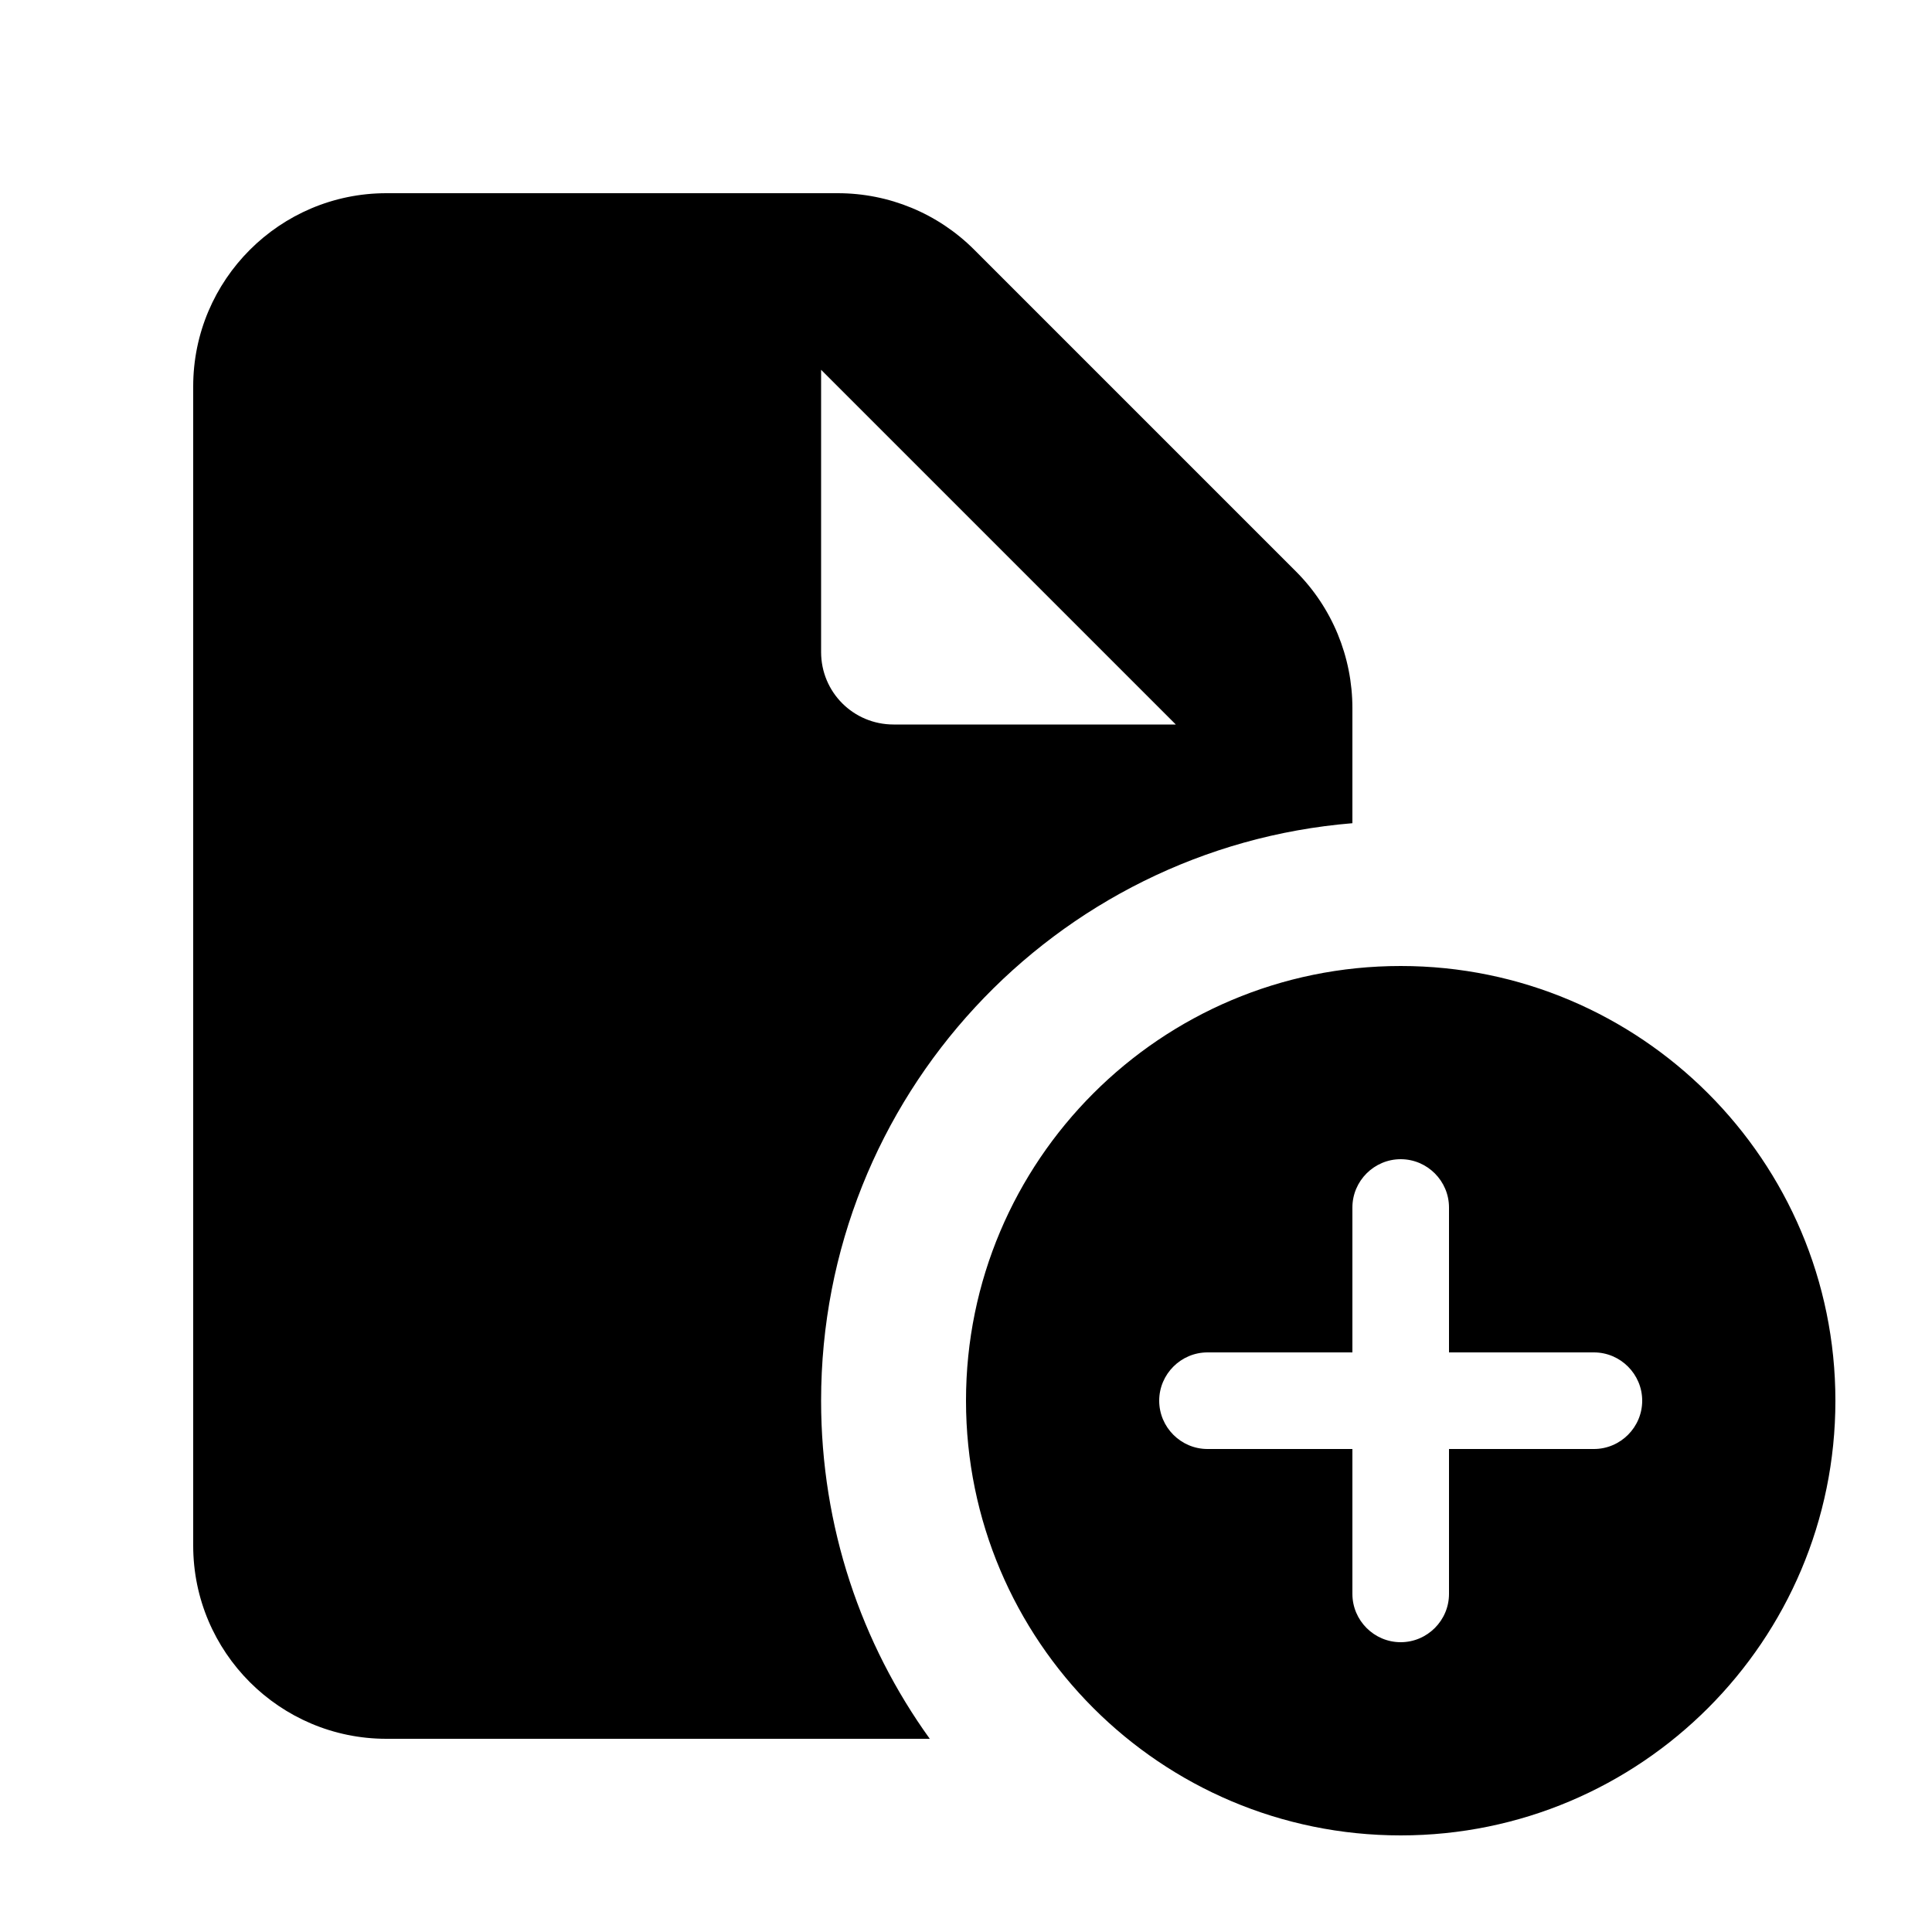
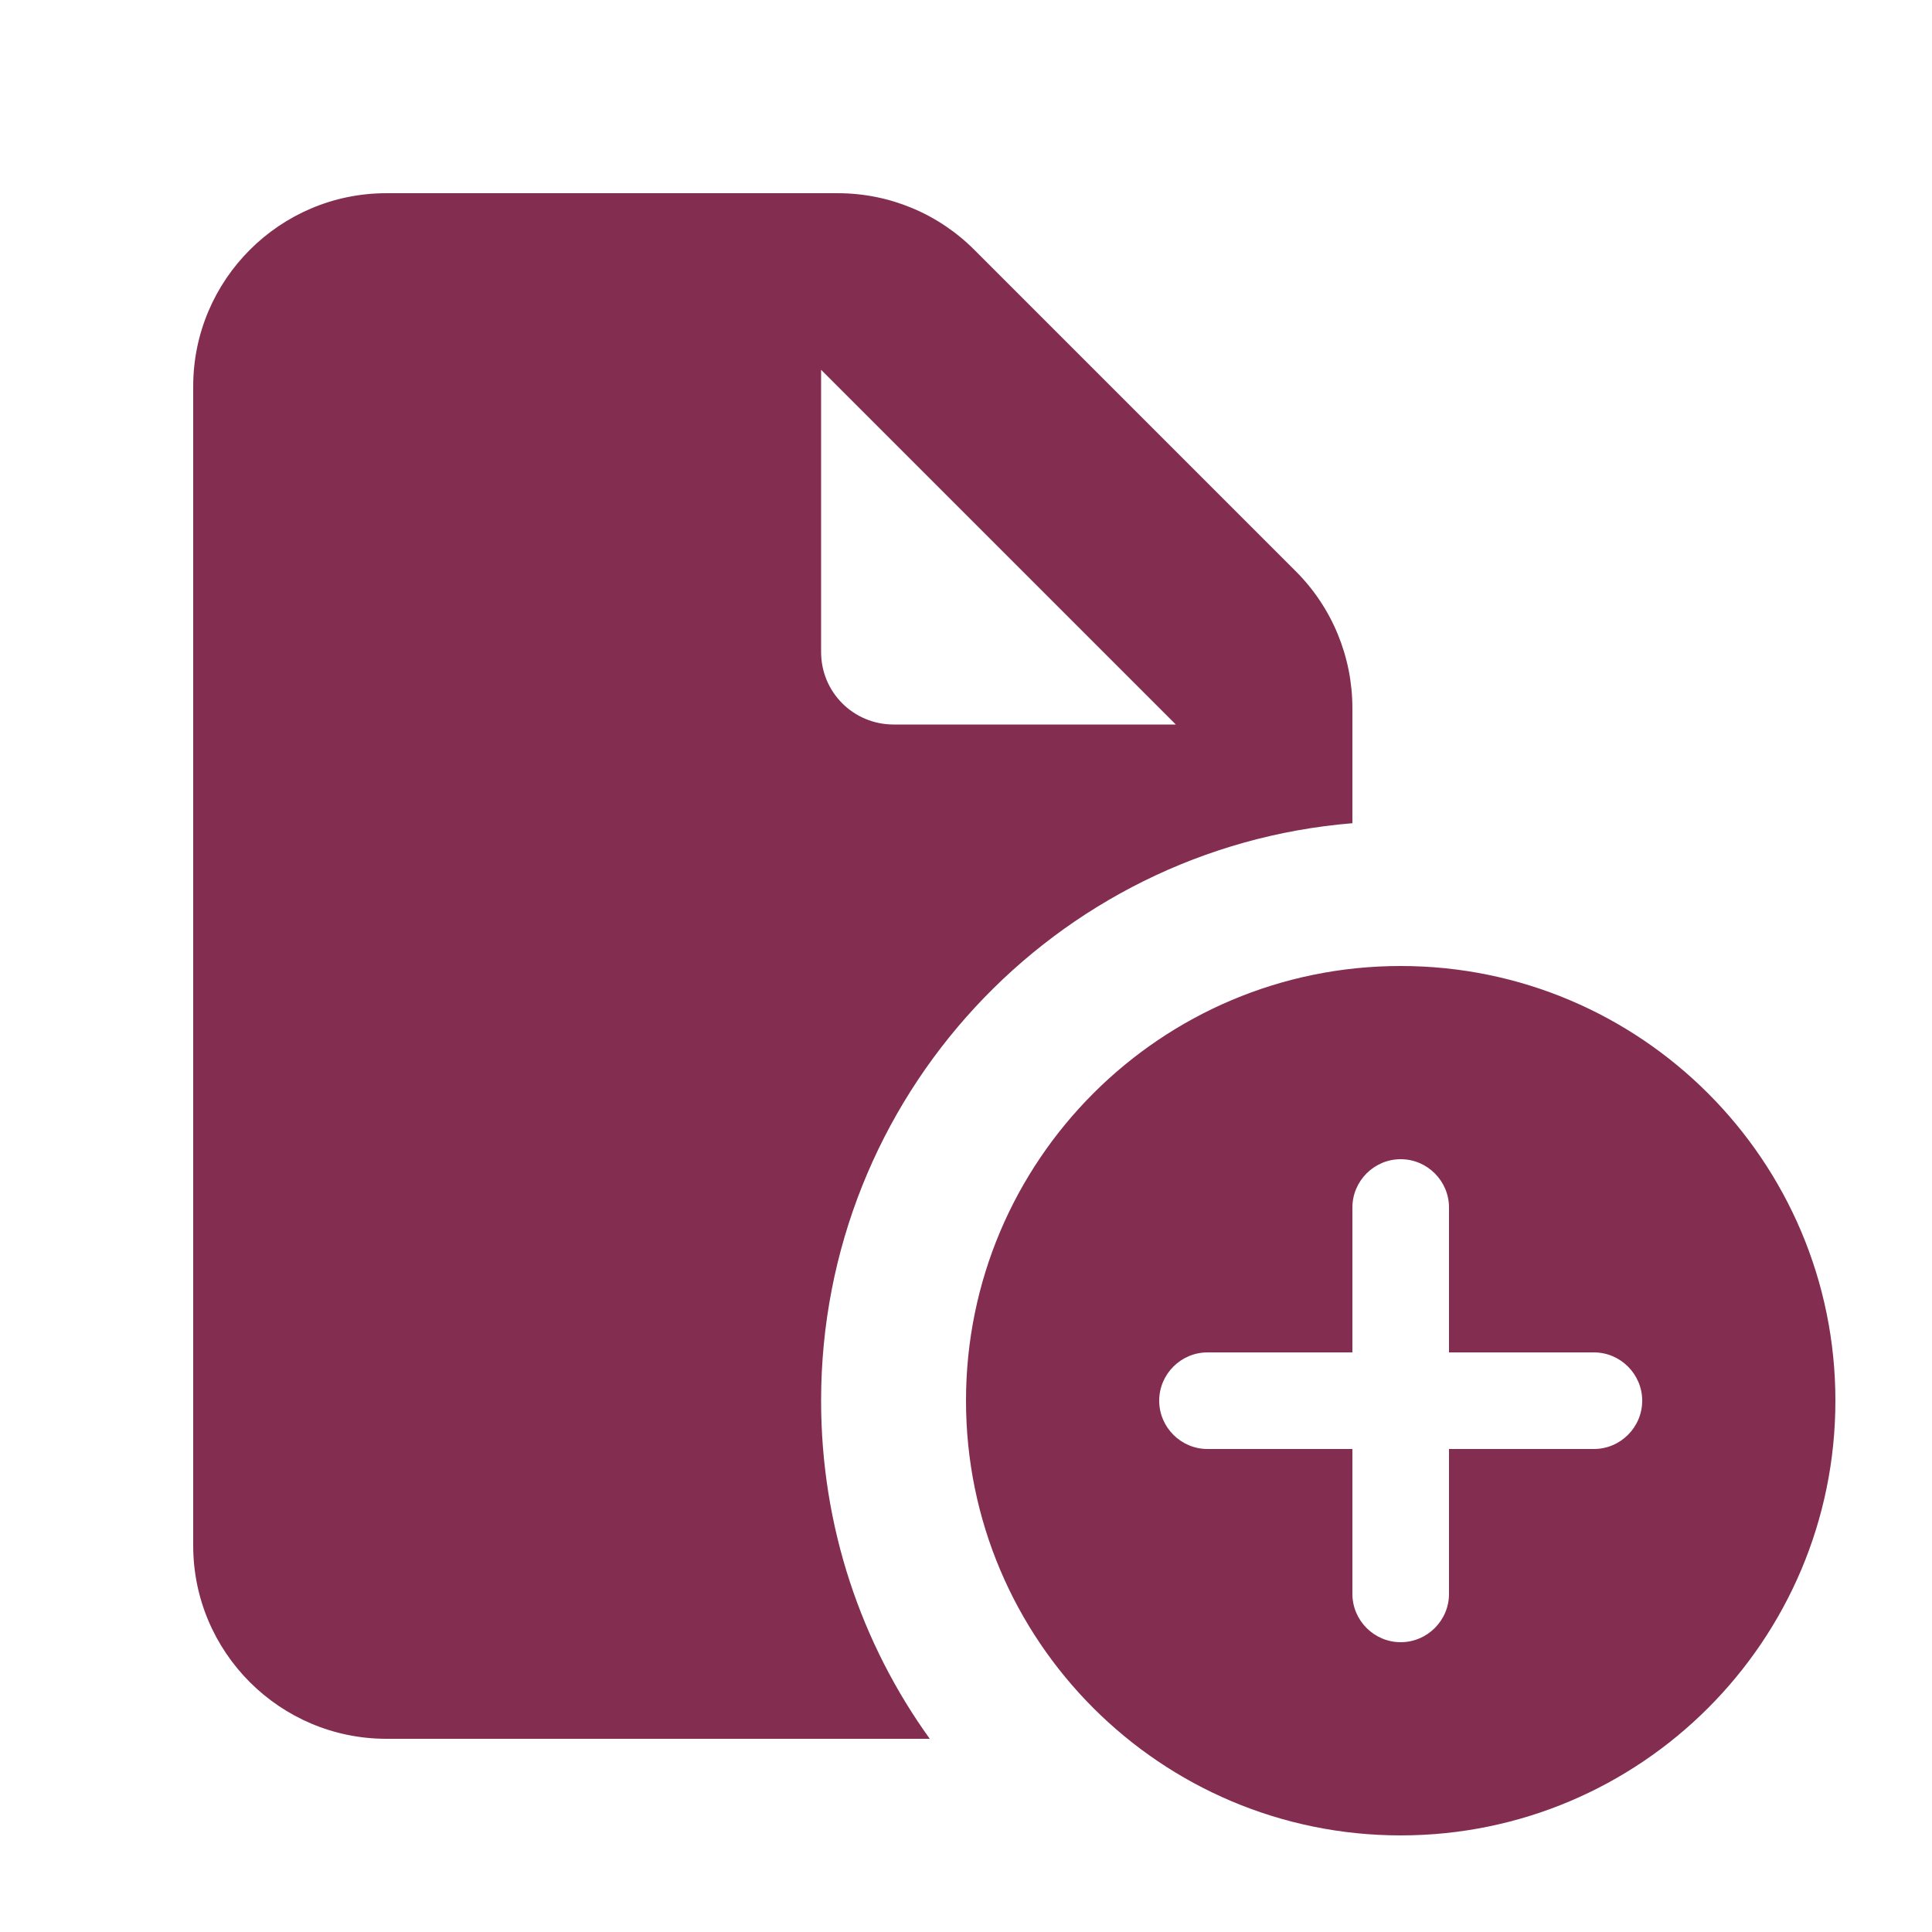
- <svg xmlns="http://www.w3.org/2000/svg" viewBox="0 0 640 640">
+ <svg xmlns="http://www.w3.org/2000/svg" viewBox="0 0 640 640" fill="#832d51">
  <path d="M128 64C92.7 64 64 92.7 64 128L64 512C64 547.3 92.7 576 128 576L308 576C285.3 544.5 272 505.8 272 464C272 363.4 349.4 280.8 448 272.7L448 234.6C448 217.6 441.3 201.3 429.3 189.3L322.7 82.7C310.7 70.7 294.5 64 277.5 64L128 64zM389.5 240L296 240C282.7 240 272 229.3 272 216L272 122.5L389.5 240zM464 608C543.5 608 608 543.5 608 464C608 384.5 543.5 320 464 320C384.5 320 320 384.5 320 464C320 543.5 384.5 608 464 608zM480 400L480 448L528 448C536.8 448 544 455.2 544 464C544 472.8 536.8 480 528 480L480 480L480 528C480 536.8 472.8 544 464 544C455.2 544 448 536.8 448 528L448 480L400 480C391.2 480 384 472.8 384 464C384 455.2 391.2 448 400 448L448 448L448 400C448 391.2 455.2 384 464 384C472.8 384 480 391.2 480 400z" />
</svg>
